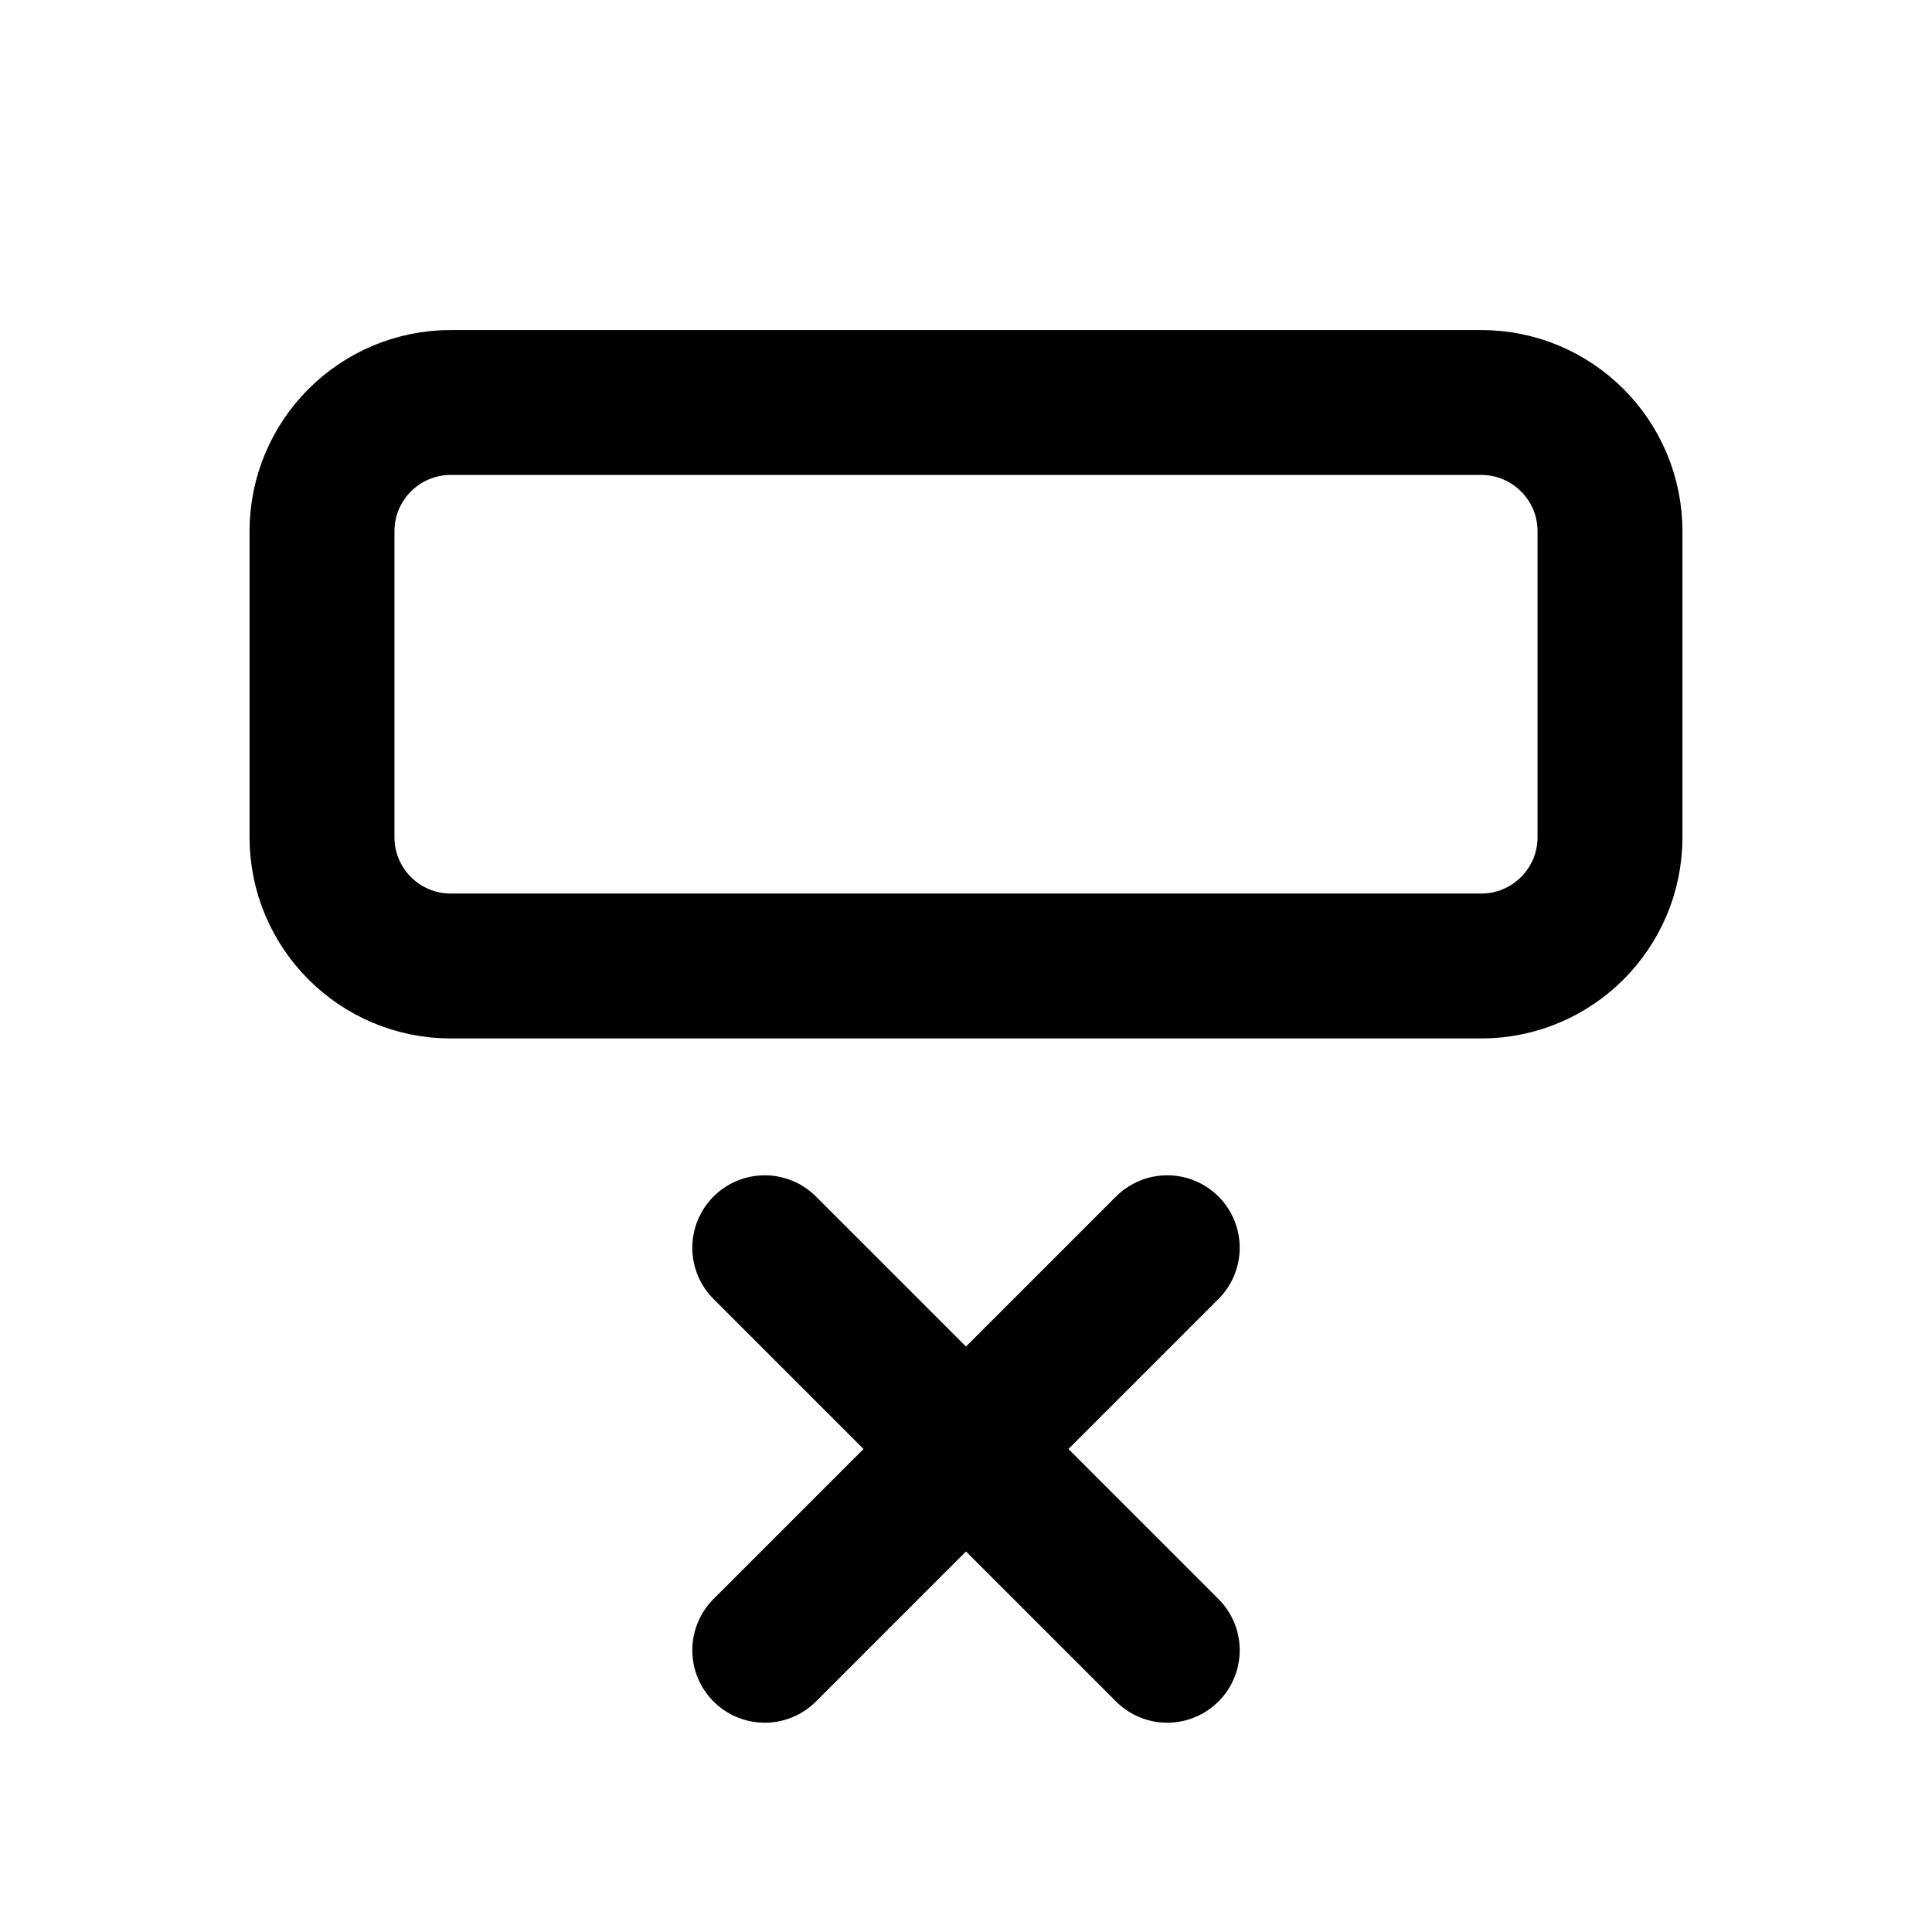
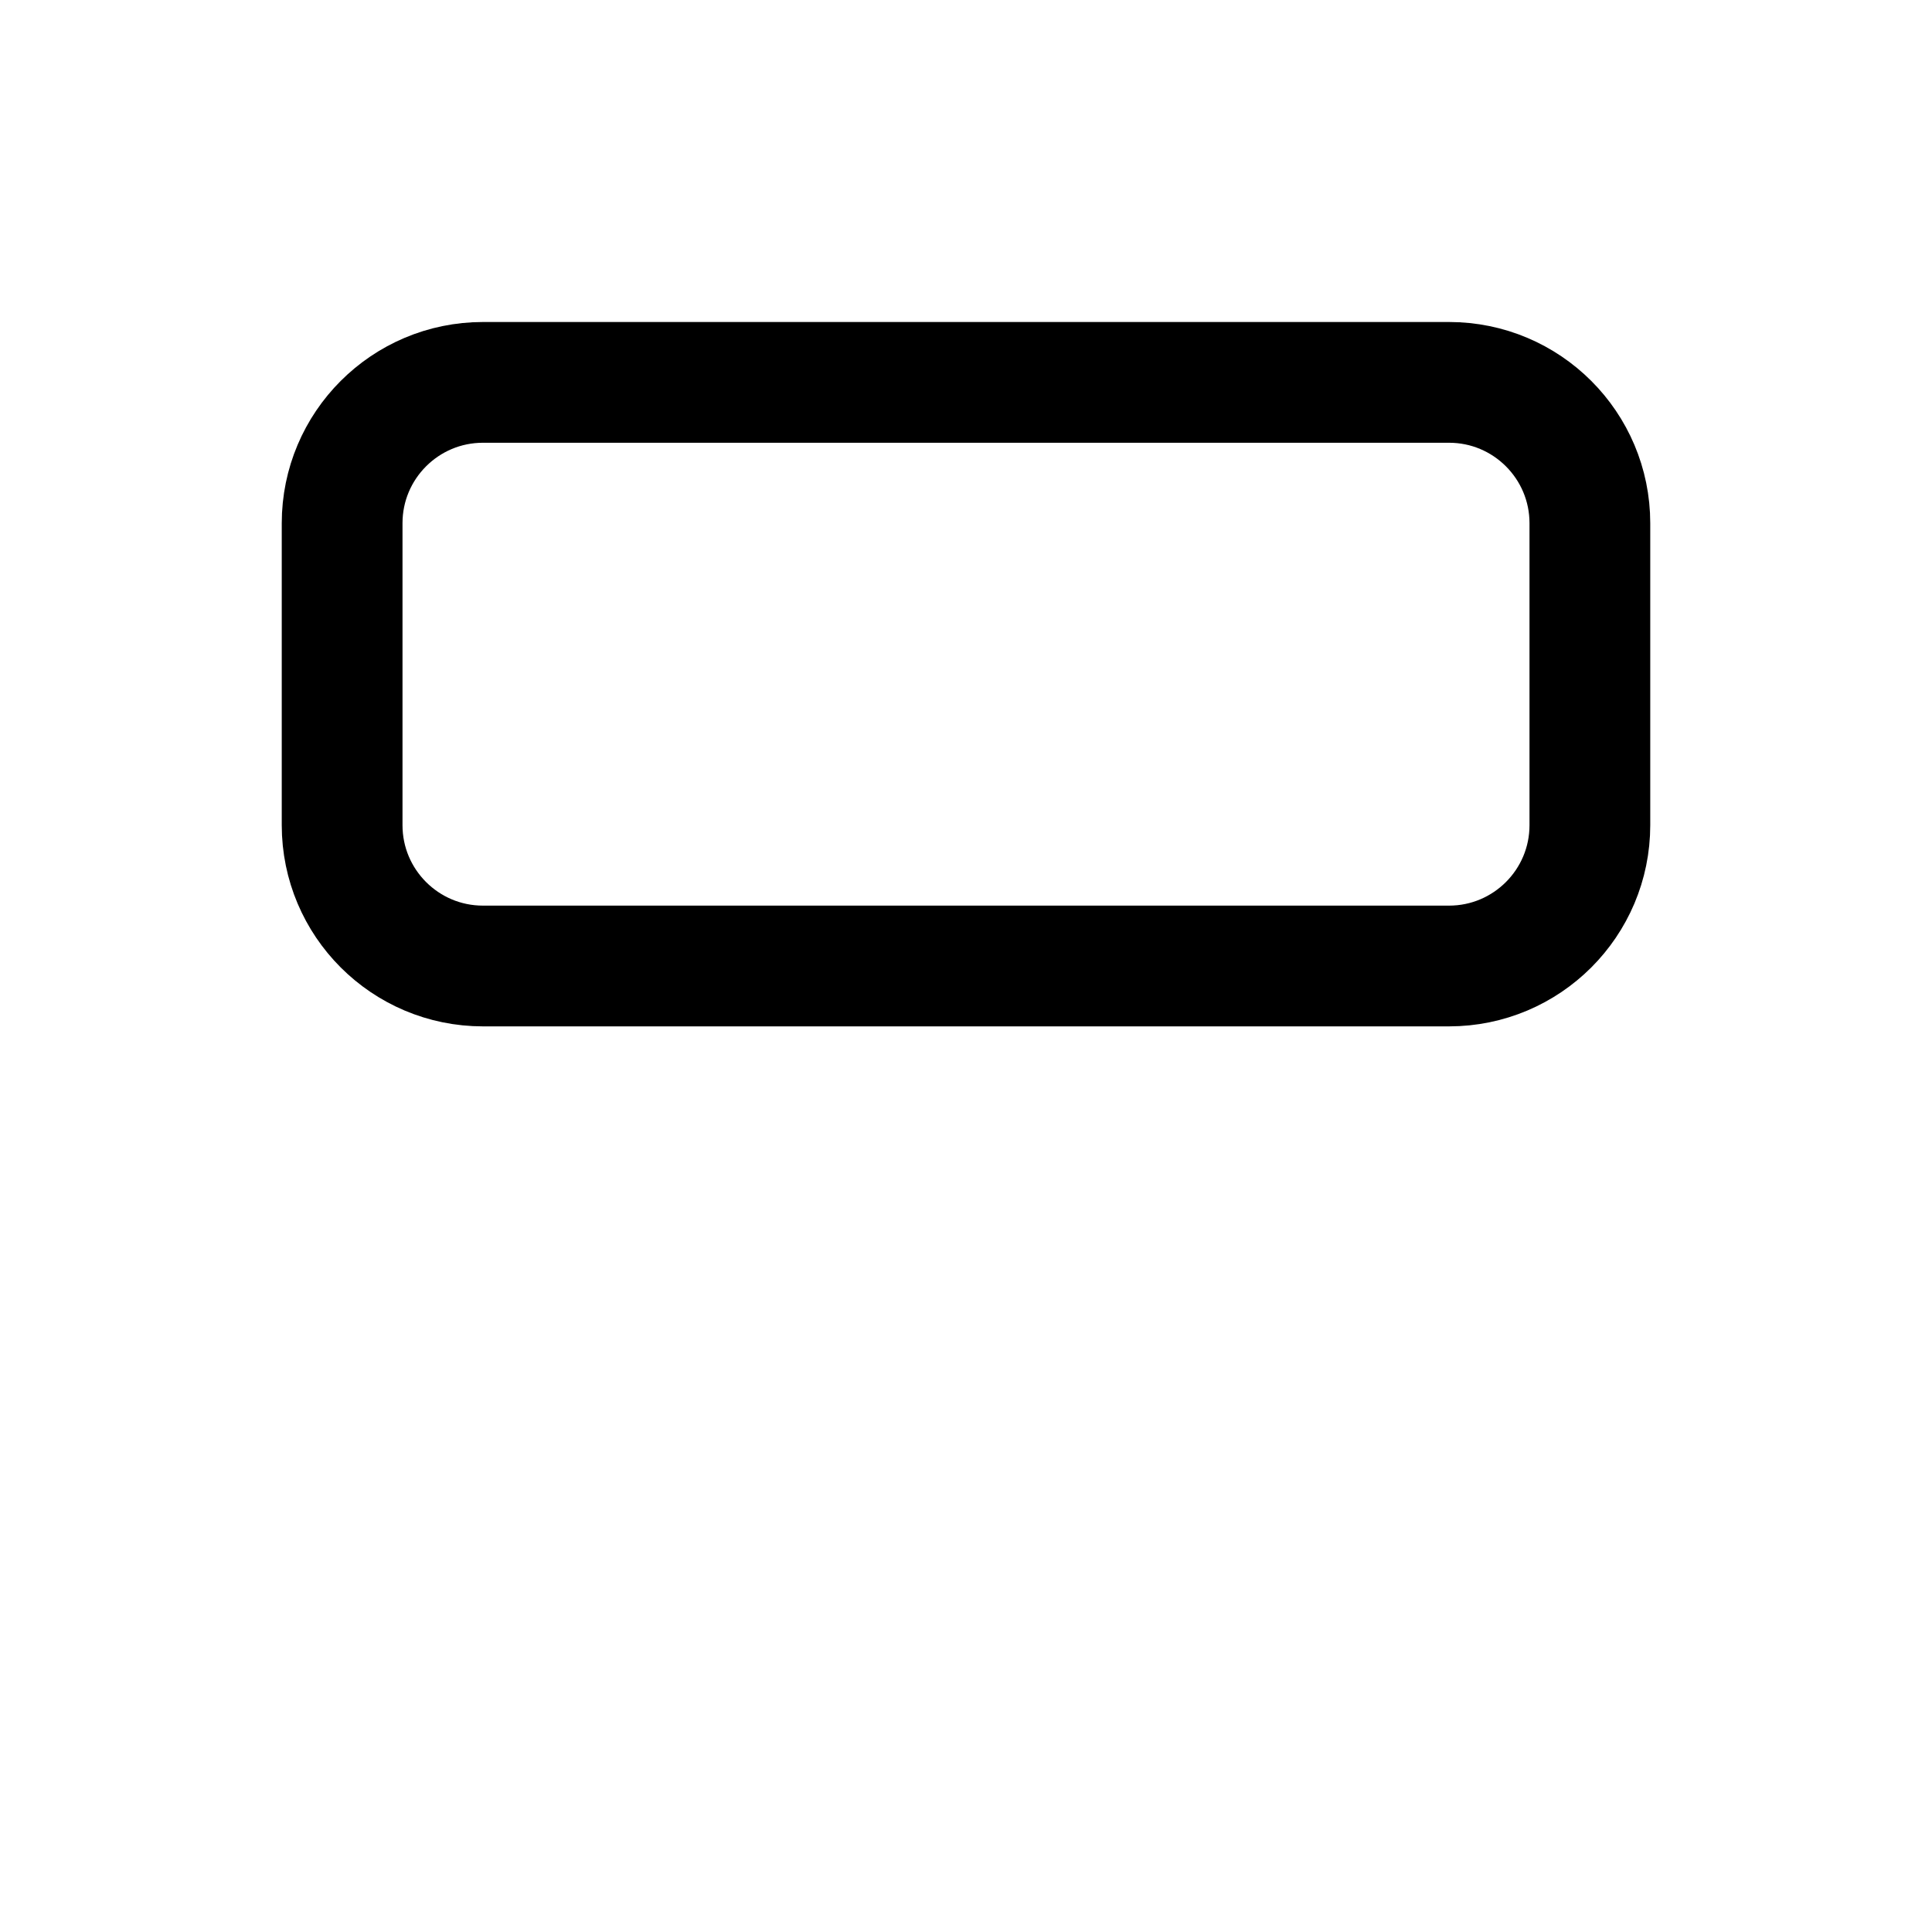
- <svg xmlns="http://www.w3.org/2000/svg" width="24" height="24" viewBox="0 0 24 24" fill="none" stroke="currentColor" stroke-width="1.8" stroke-linecap="round" stroke-linejoin="round">
-   <rect x="4" y="5" width="16" height="7" rx="1.6" />
-   <path d="M9.5 15.5l5 5M14.5 15.5l-5 5" />
+ <svg xmlns="http://www.w3.org/2000/svg" width="24" height="24" viewBox="0 0 24 24">
+   <g fill="none" stroke="black" stroke-width="1.5" stroke-linecap="round" stroke-linejoin="round">
+     <rect x="4.25" y="4.75" width="15.5" height="7.25" rx="1.75" />
+   </g>
</svg>
